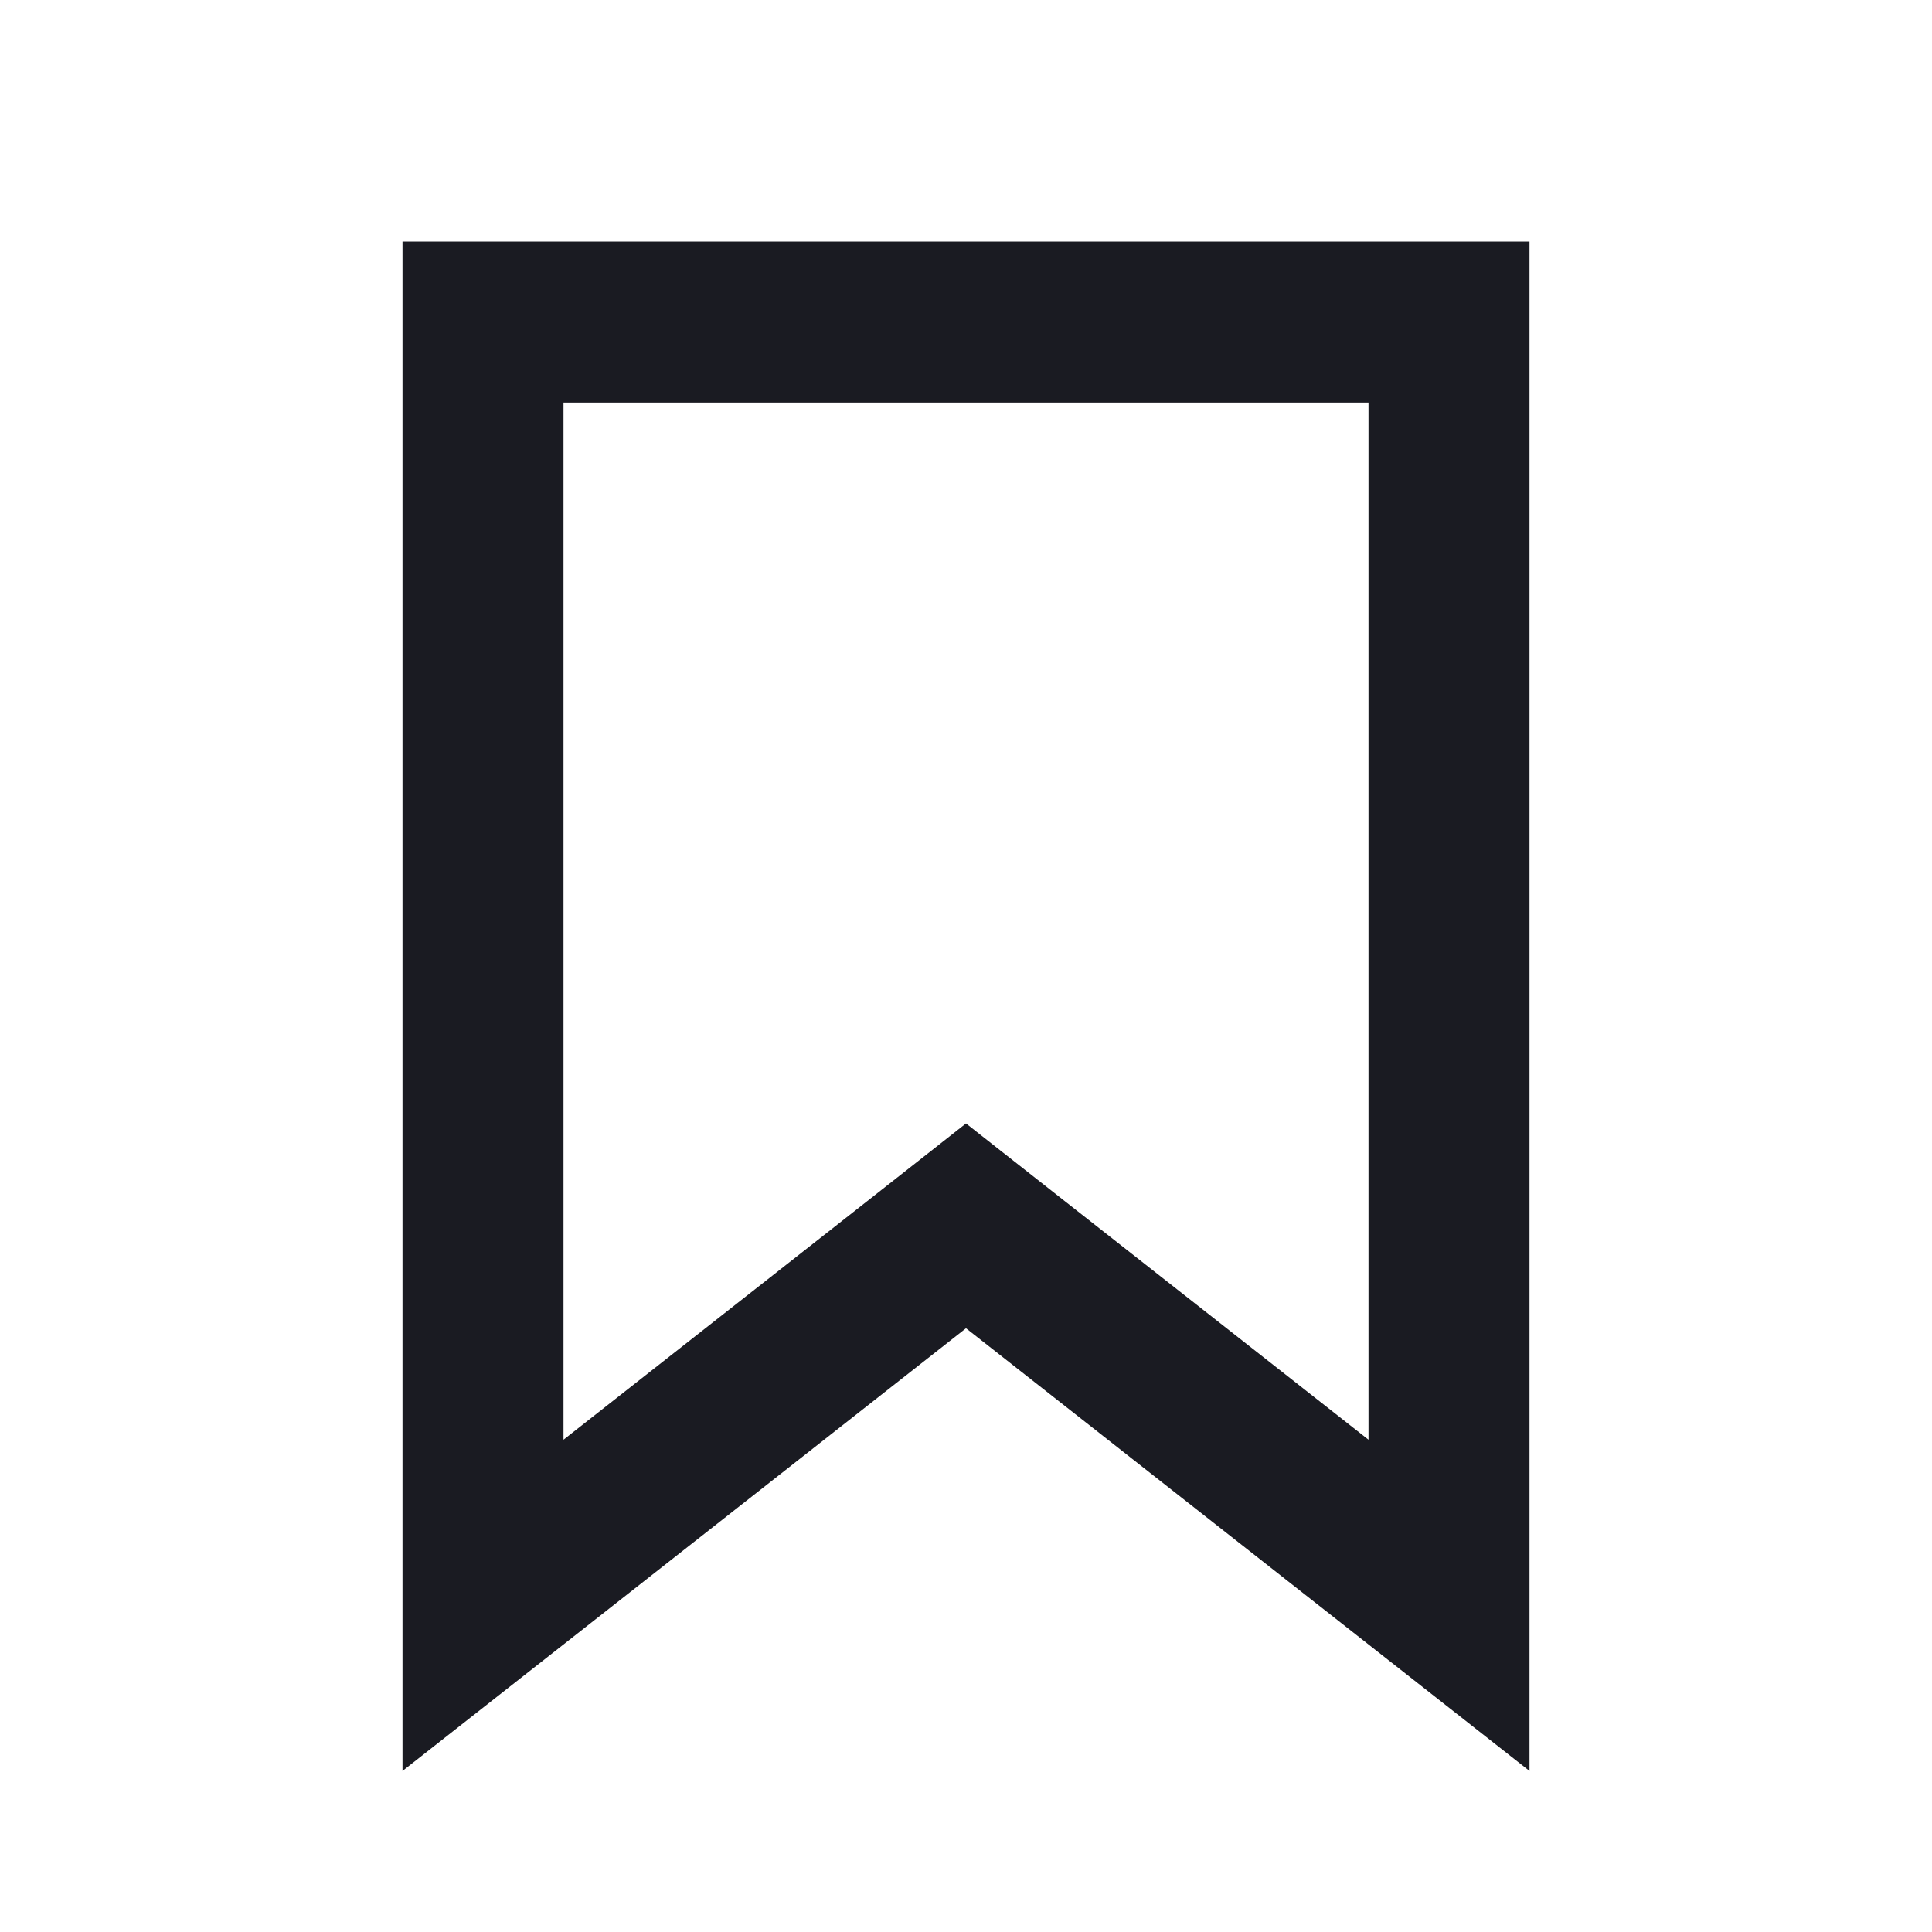
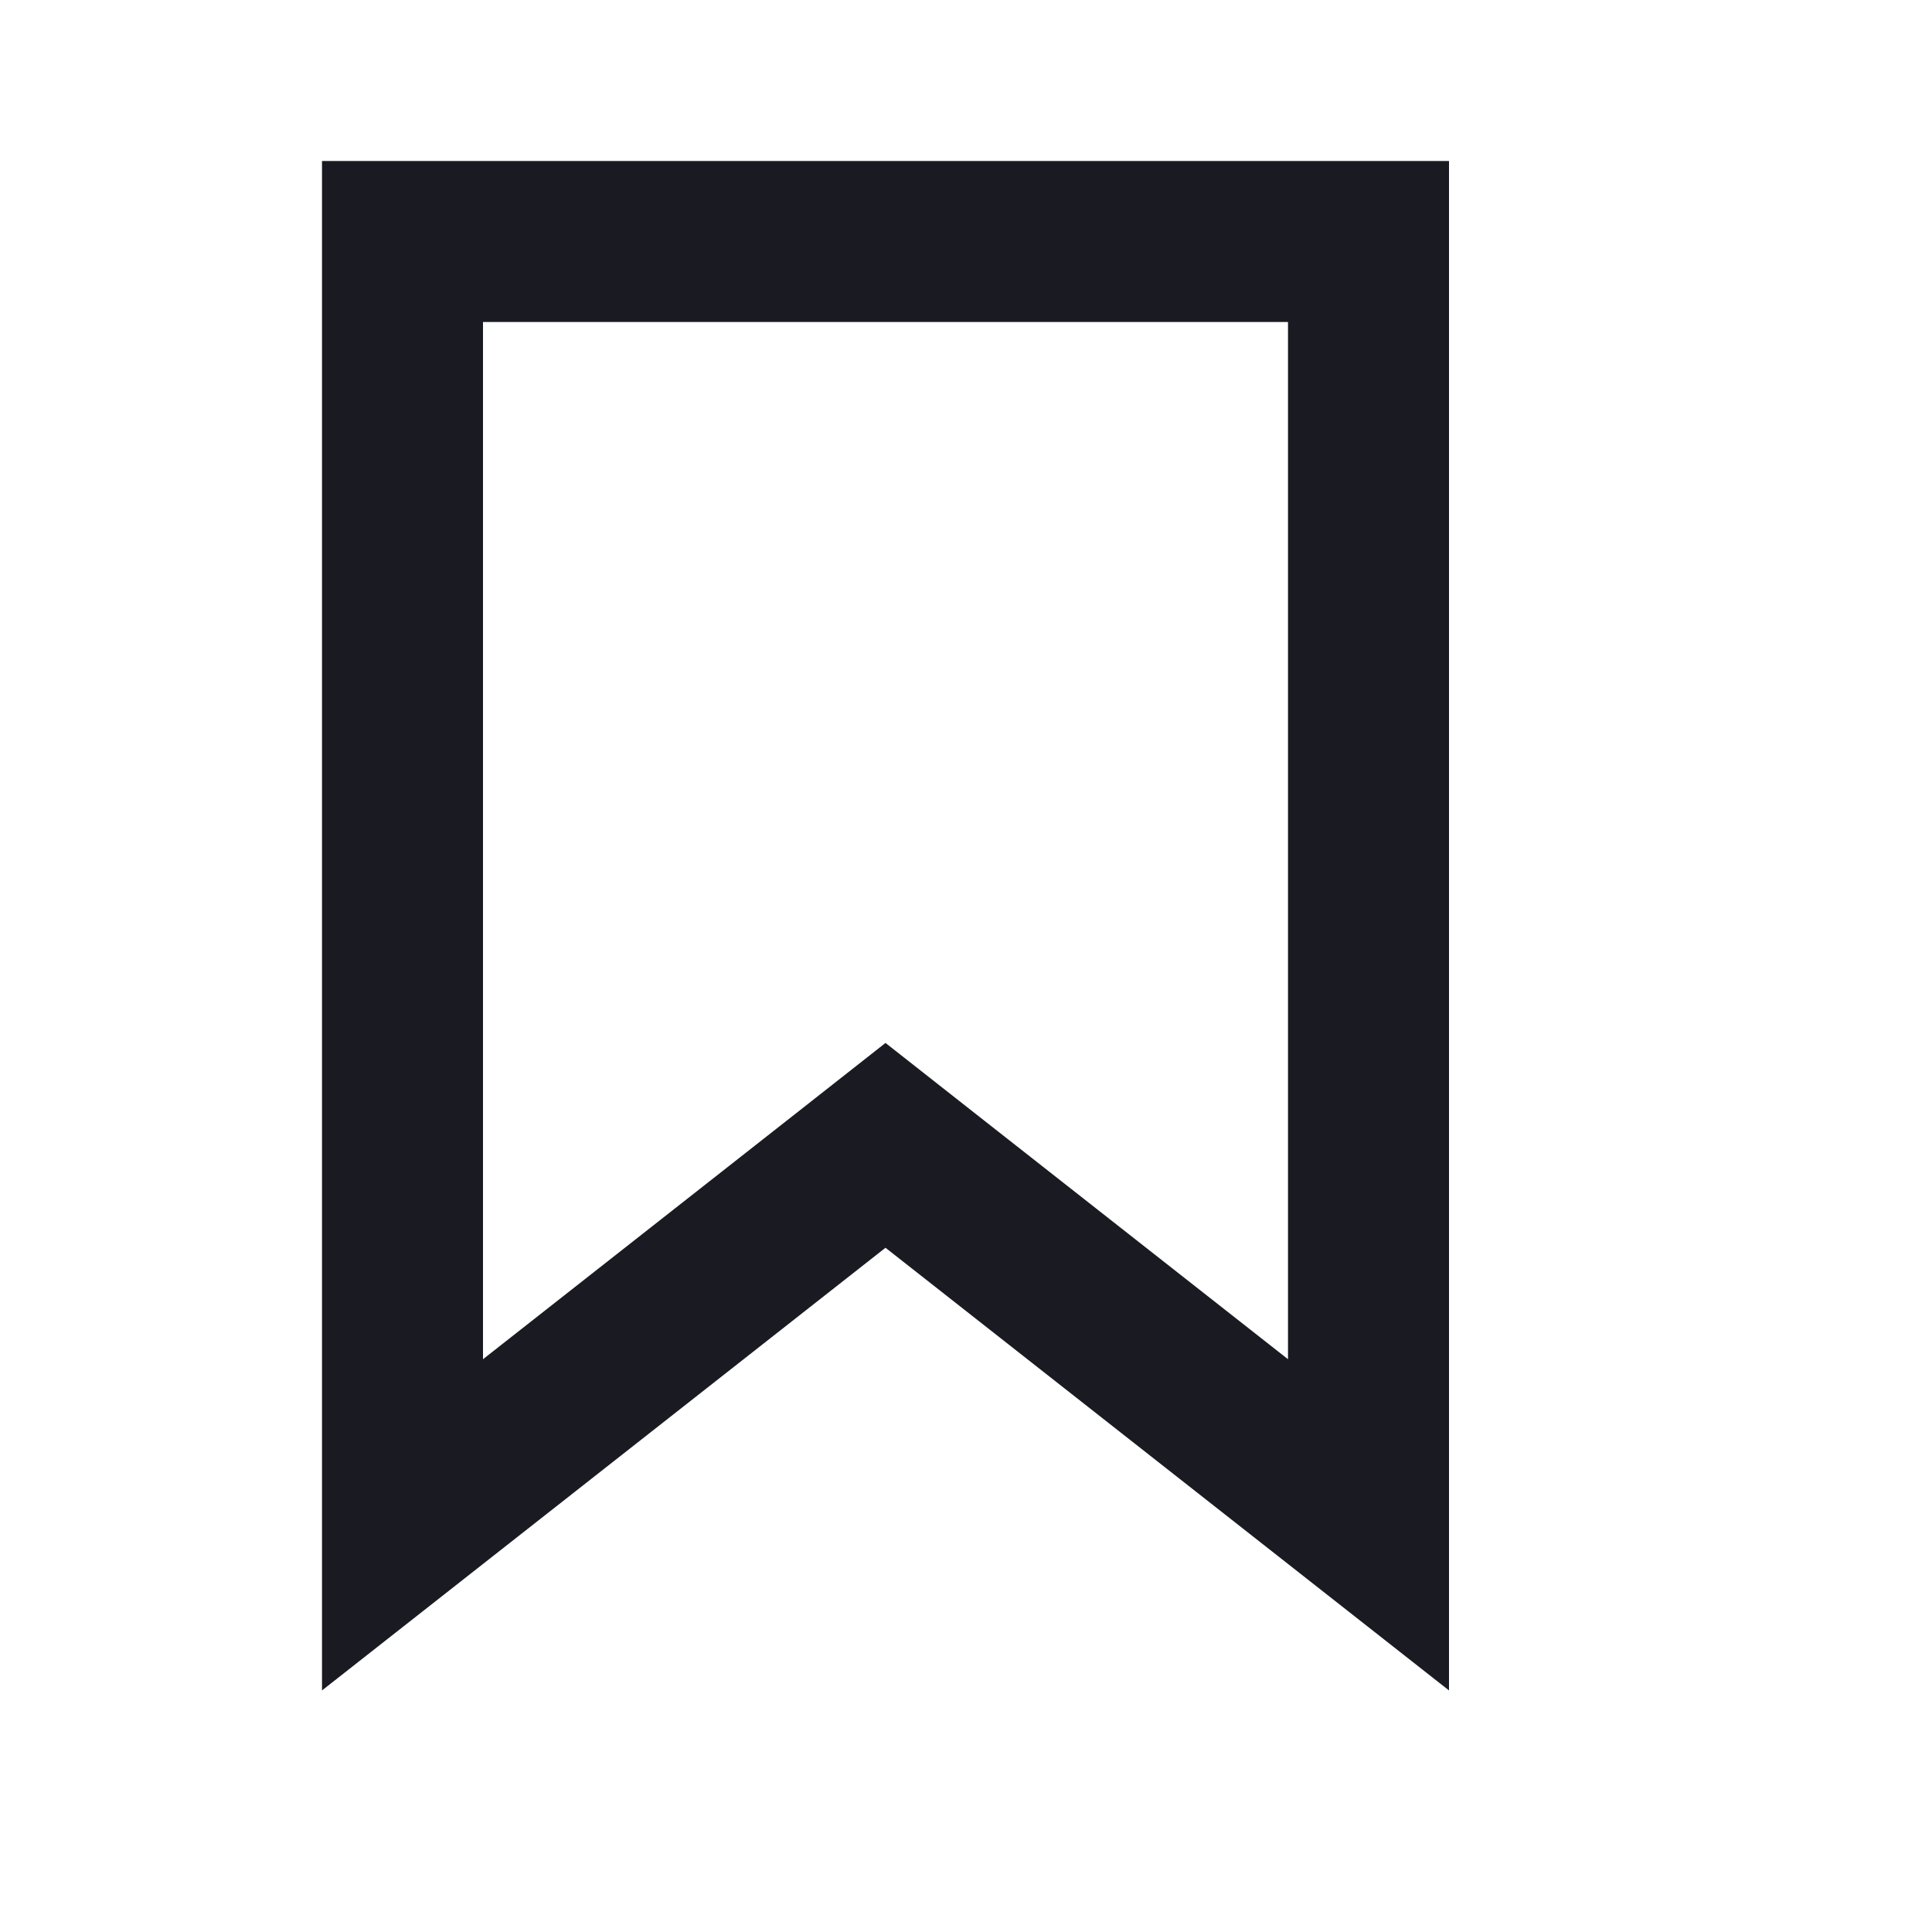
- <svg xmlns="http://www.w3.org/2000/svg" width="24" height="24" viewBox="0 0 24 24" fill="none">
+ <svg xmlns="http://www.w3.org/2000/svg" width="24" height="24" viewBox="1 1 24 24" fill="none">
  <path d="M11.382 15.714L6 19.942V4L18 4V19.942L12.618 15.714L12 15.228L11.382 15.714Z" stroke="#1A1B22" stroke-width="2" />
</svg>
